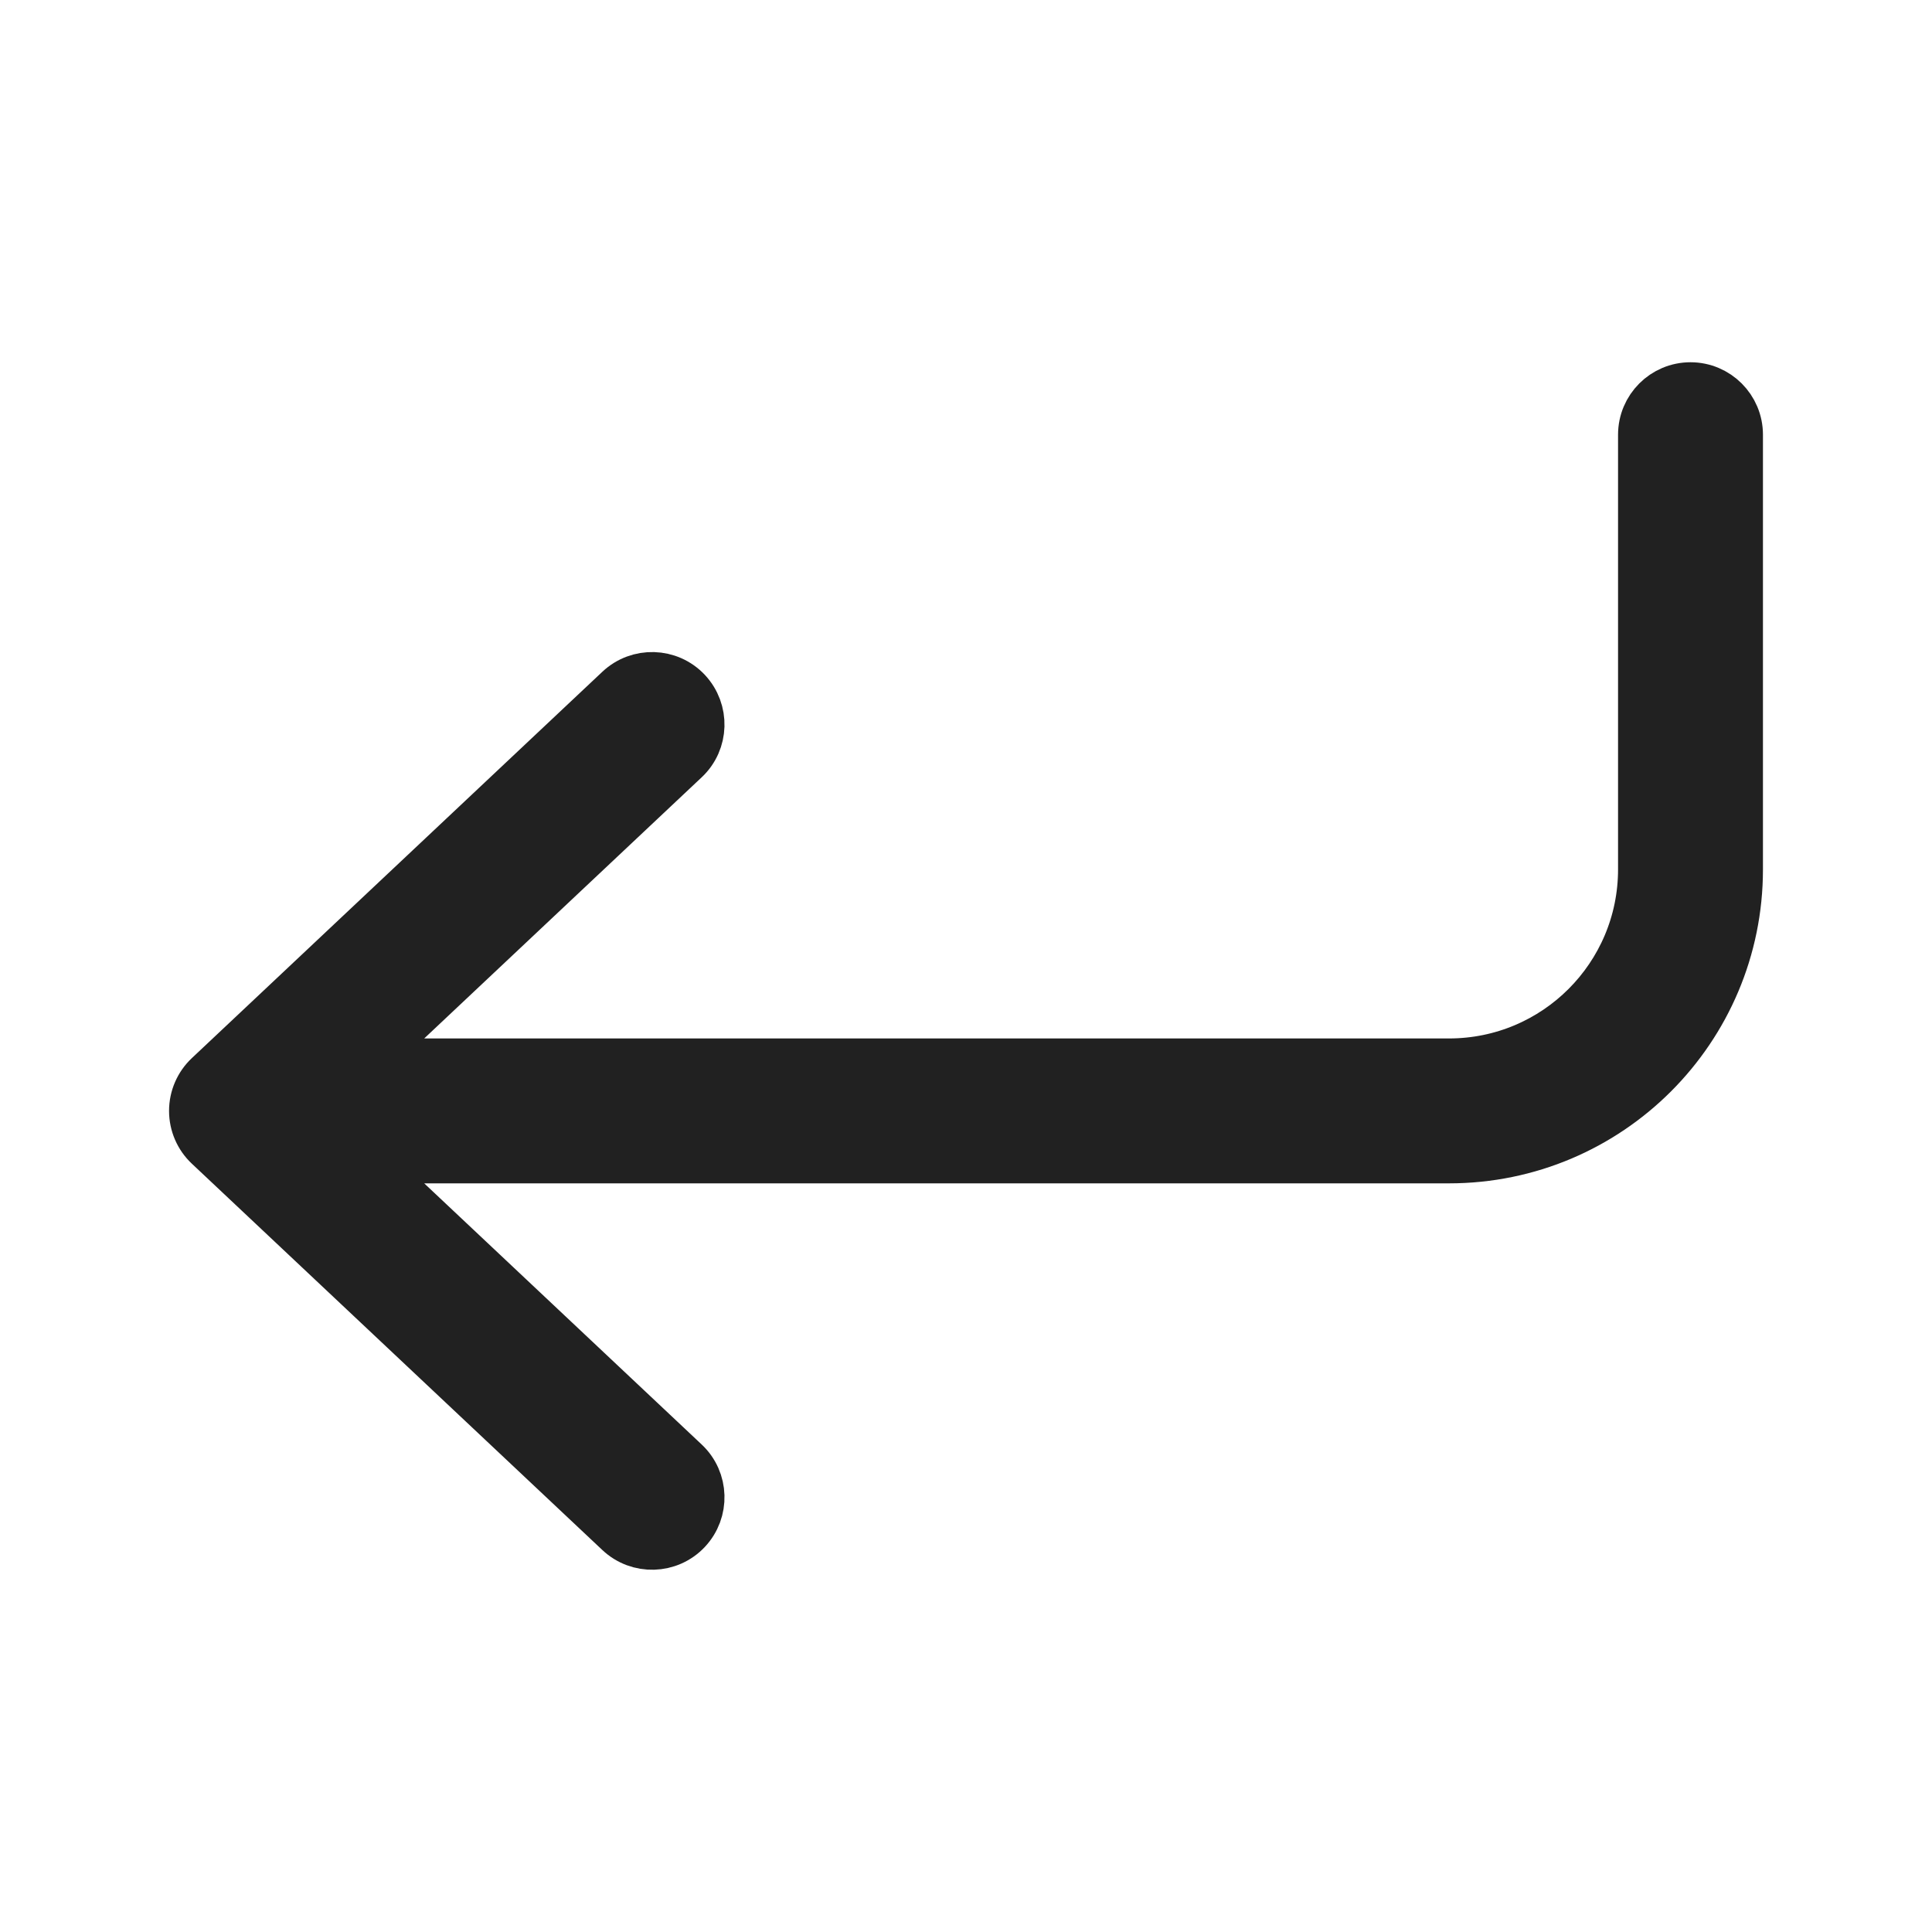
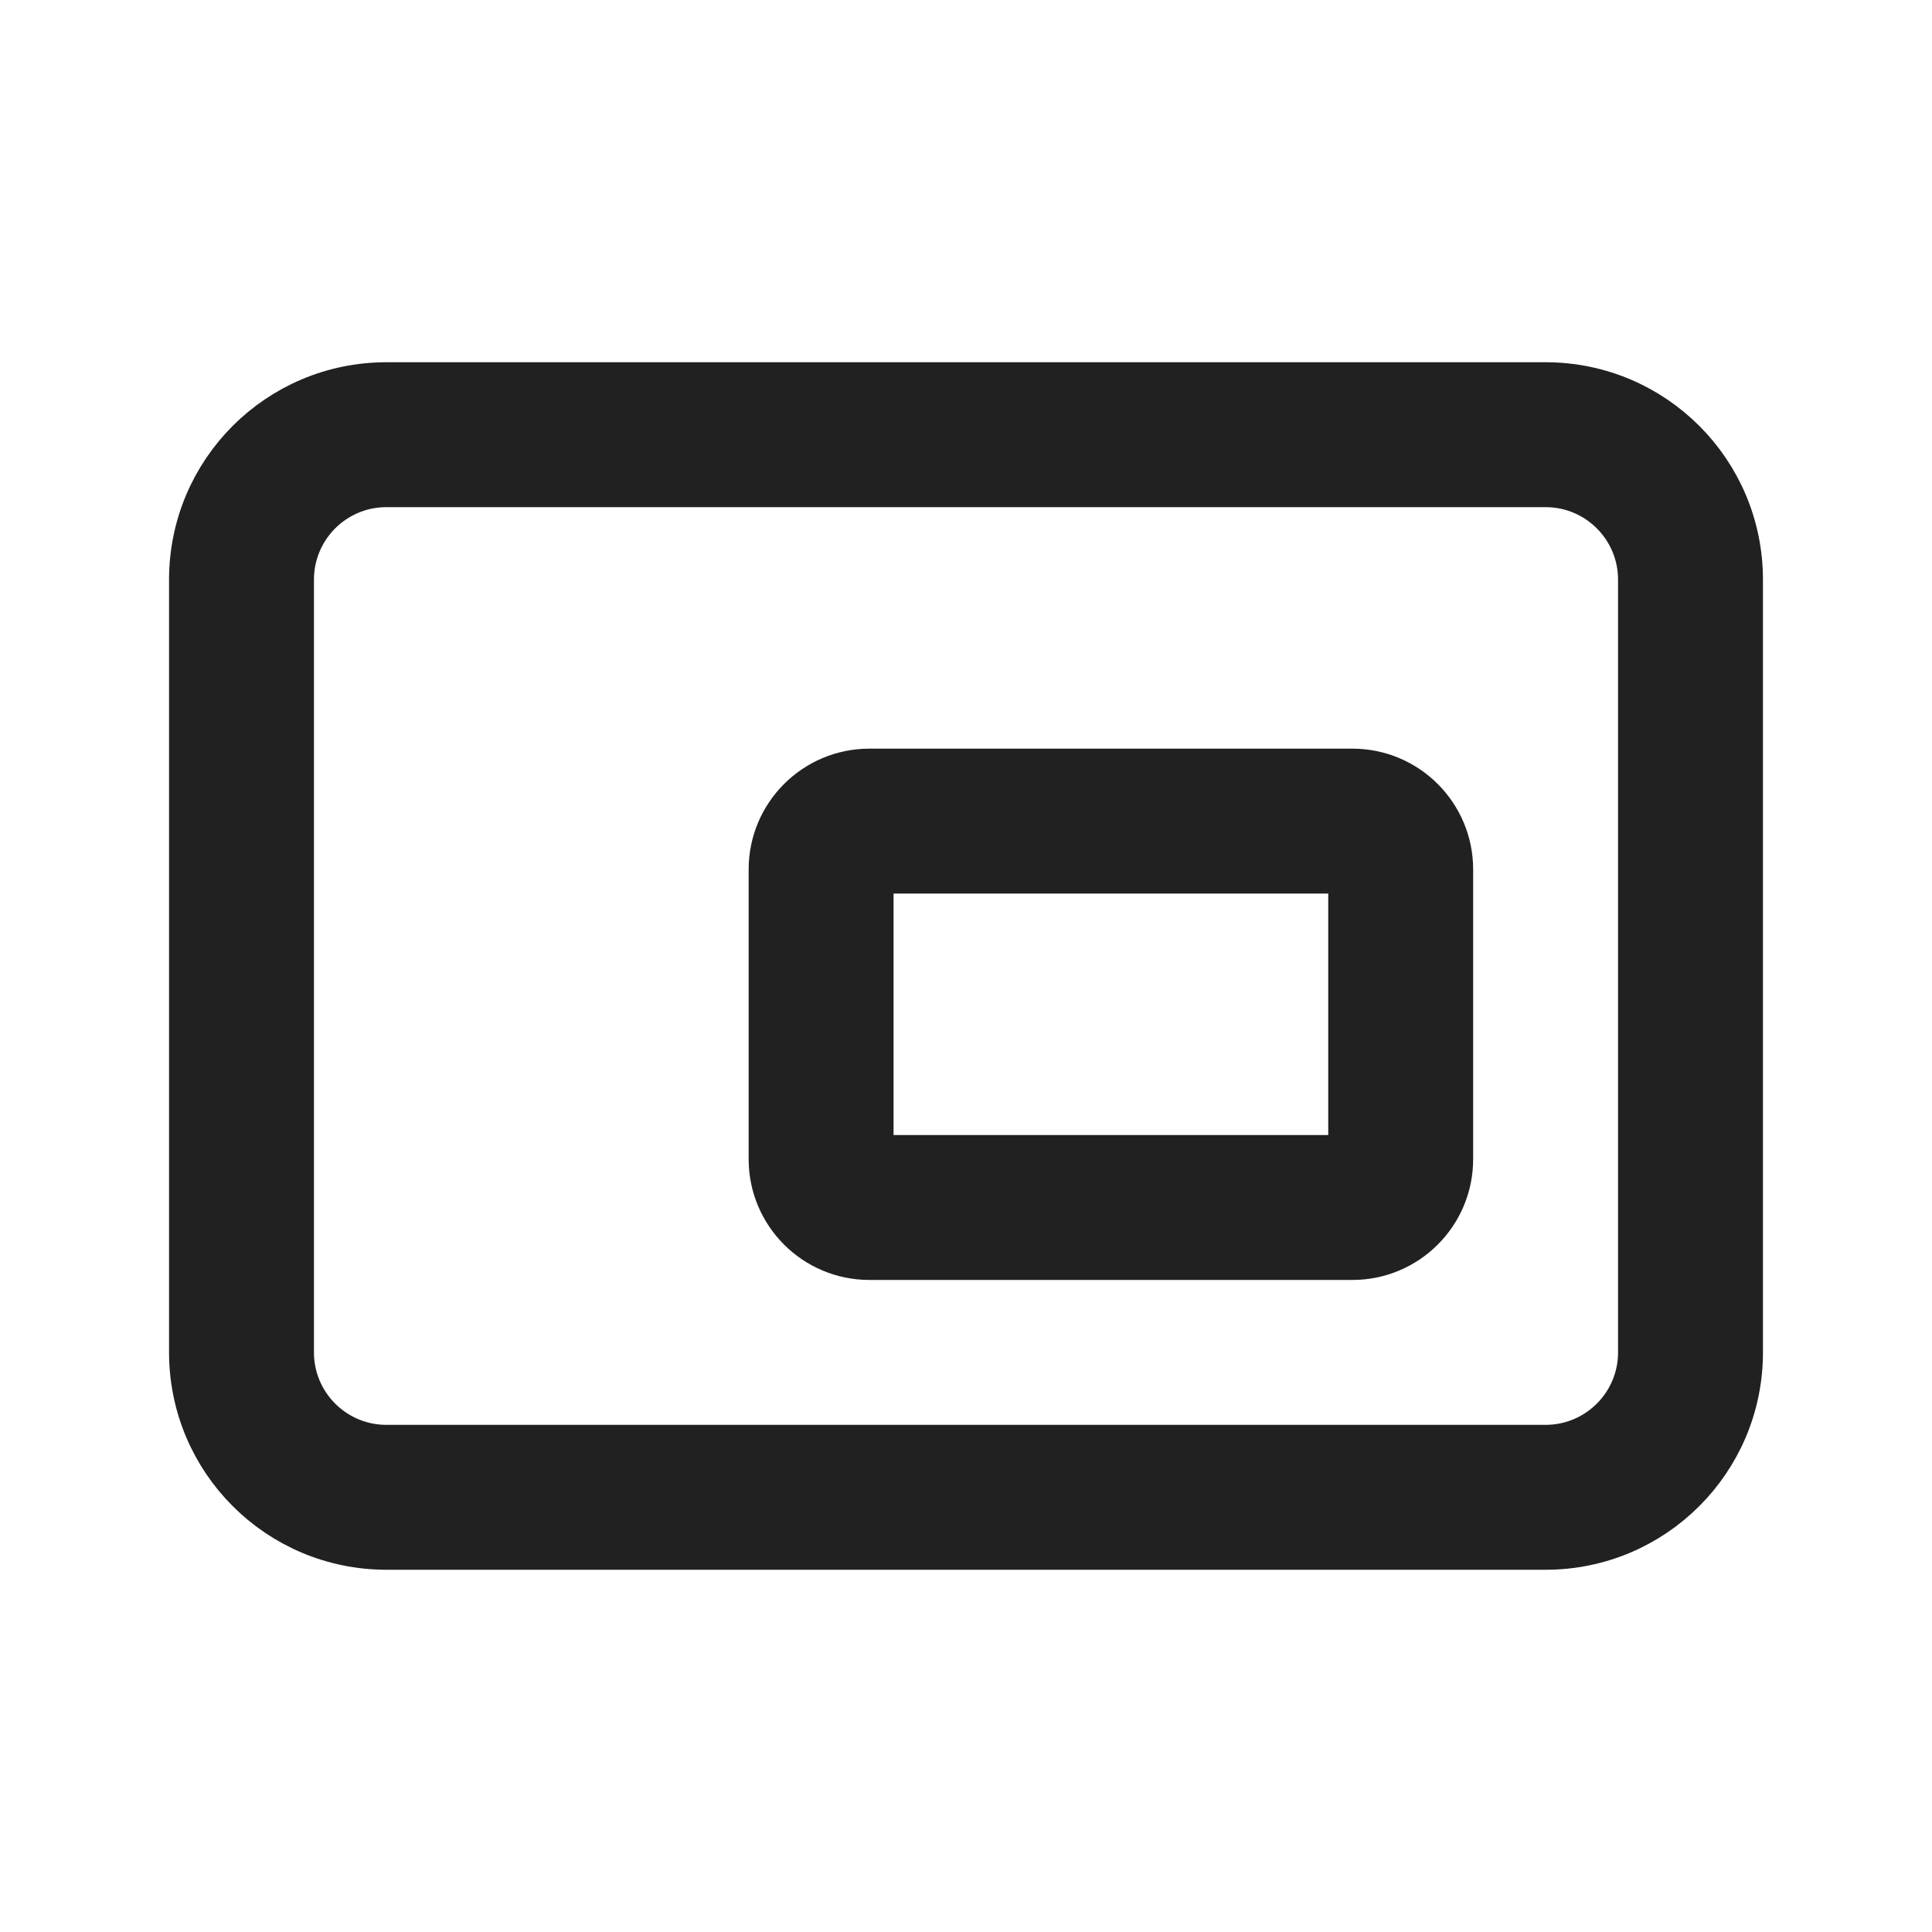
<svg xmlns="http://www.w3.org/2000/svg" width="20" height="20" viewBox="0 0 20 20" fill="none" stroke="#212121" stroke-width="0.5" stroke-linejoin="round" stroke-linecap="round">
-   <path d="M3.761 12L7.093 15.136C7.294 15.325 7.303 15.642 7.114 15.843C6.925 16.044 6.608 16.053 6.407 15.864L2.157 11.864C2.057 11.77 2 11.638 2 11.5C2 11.362 2.057 11.23 2.157 11.136L6.407 7.136C6.608 6.947 6.925 6.956 7.114 7.157C7.303 7.359 7.294 7.675 7.093 7.864L3.761 11L15 11C16.105 11 17 10.105 17 9V4.5C17 4.224 17.224 4 17.5 4C17.776 4 18 4.224 18 4.5V9C18 10.657 16.657 12 15 12L3.761 12Z" fill="#212121" />
+   <path d="M4 4C2.895 4 2 4.895 2 6V14C2 15.105 2.895 16 4 16H16C17.105 16 18 15.105 18 14V6C18 4.895 17.105 4 16 4H4ZM3 6C3 5.448 3.448 5 4 5H16C16.552 5 17 5.448 17 6V14C17 14.552 16.552 15 16 15H4C3.448 15 3 14.552 3 14V6ZM9 8C8.448 8 8 8.448 8 9V12C8 12.552 8.448 13 9 13H14C14.552 13 15 12.552 15 12V9C15 8.448 14.552 8 14 8H9ZM9 9H14V12H9V9Z" fill="#212121" />
</svg>
